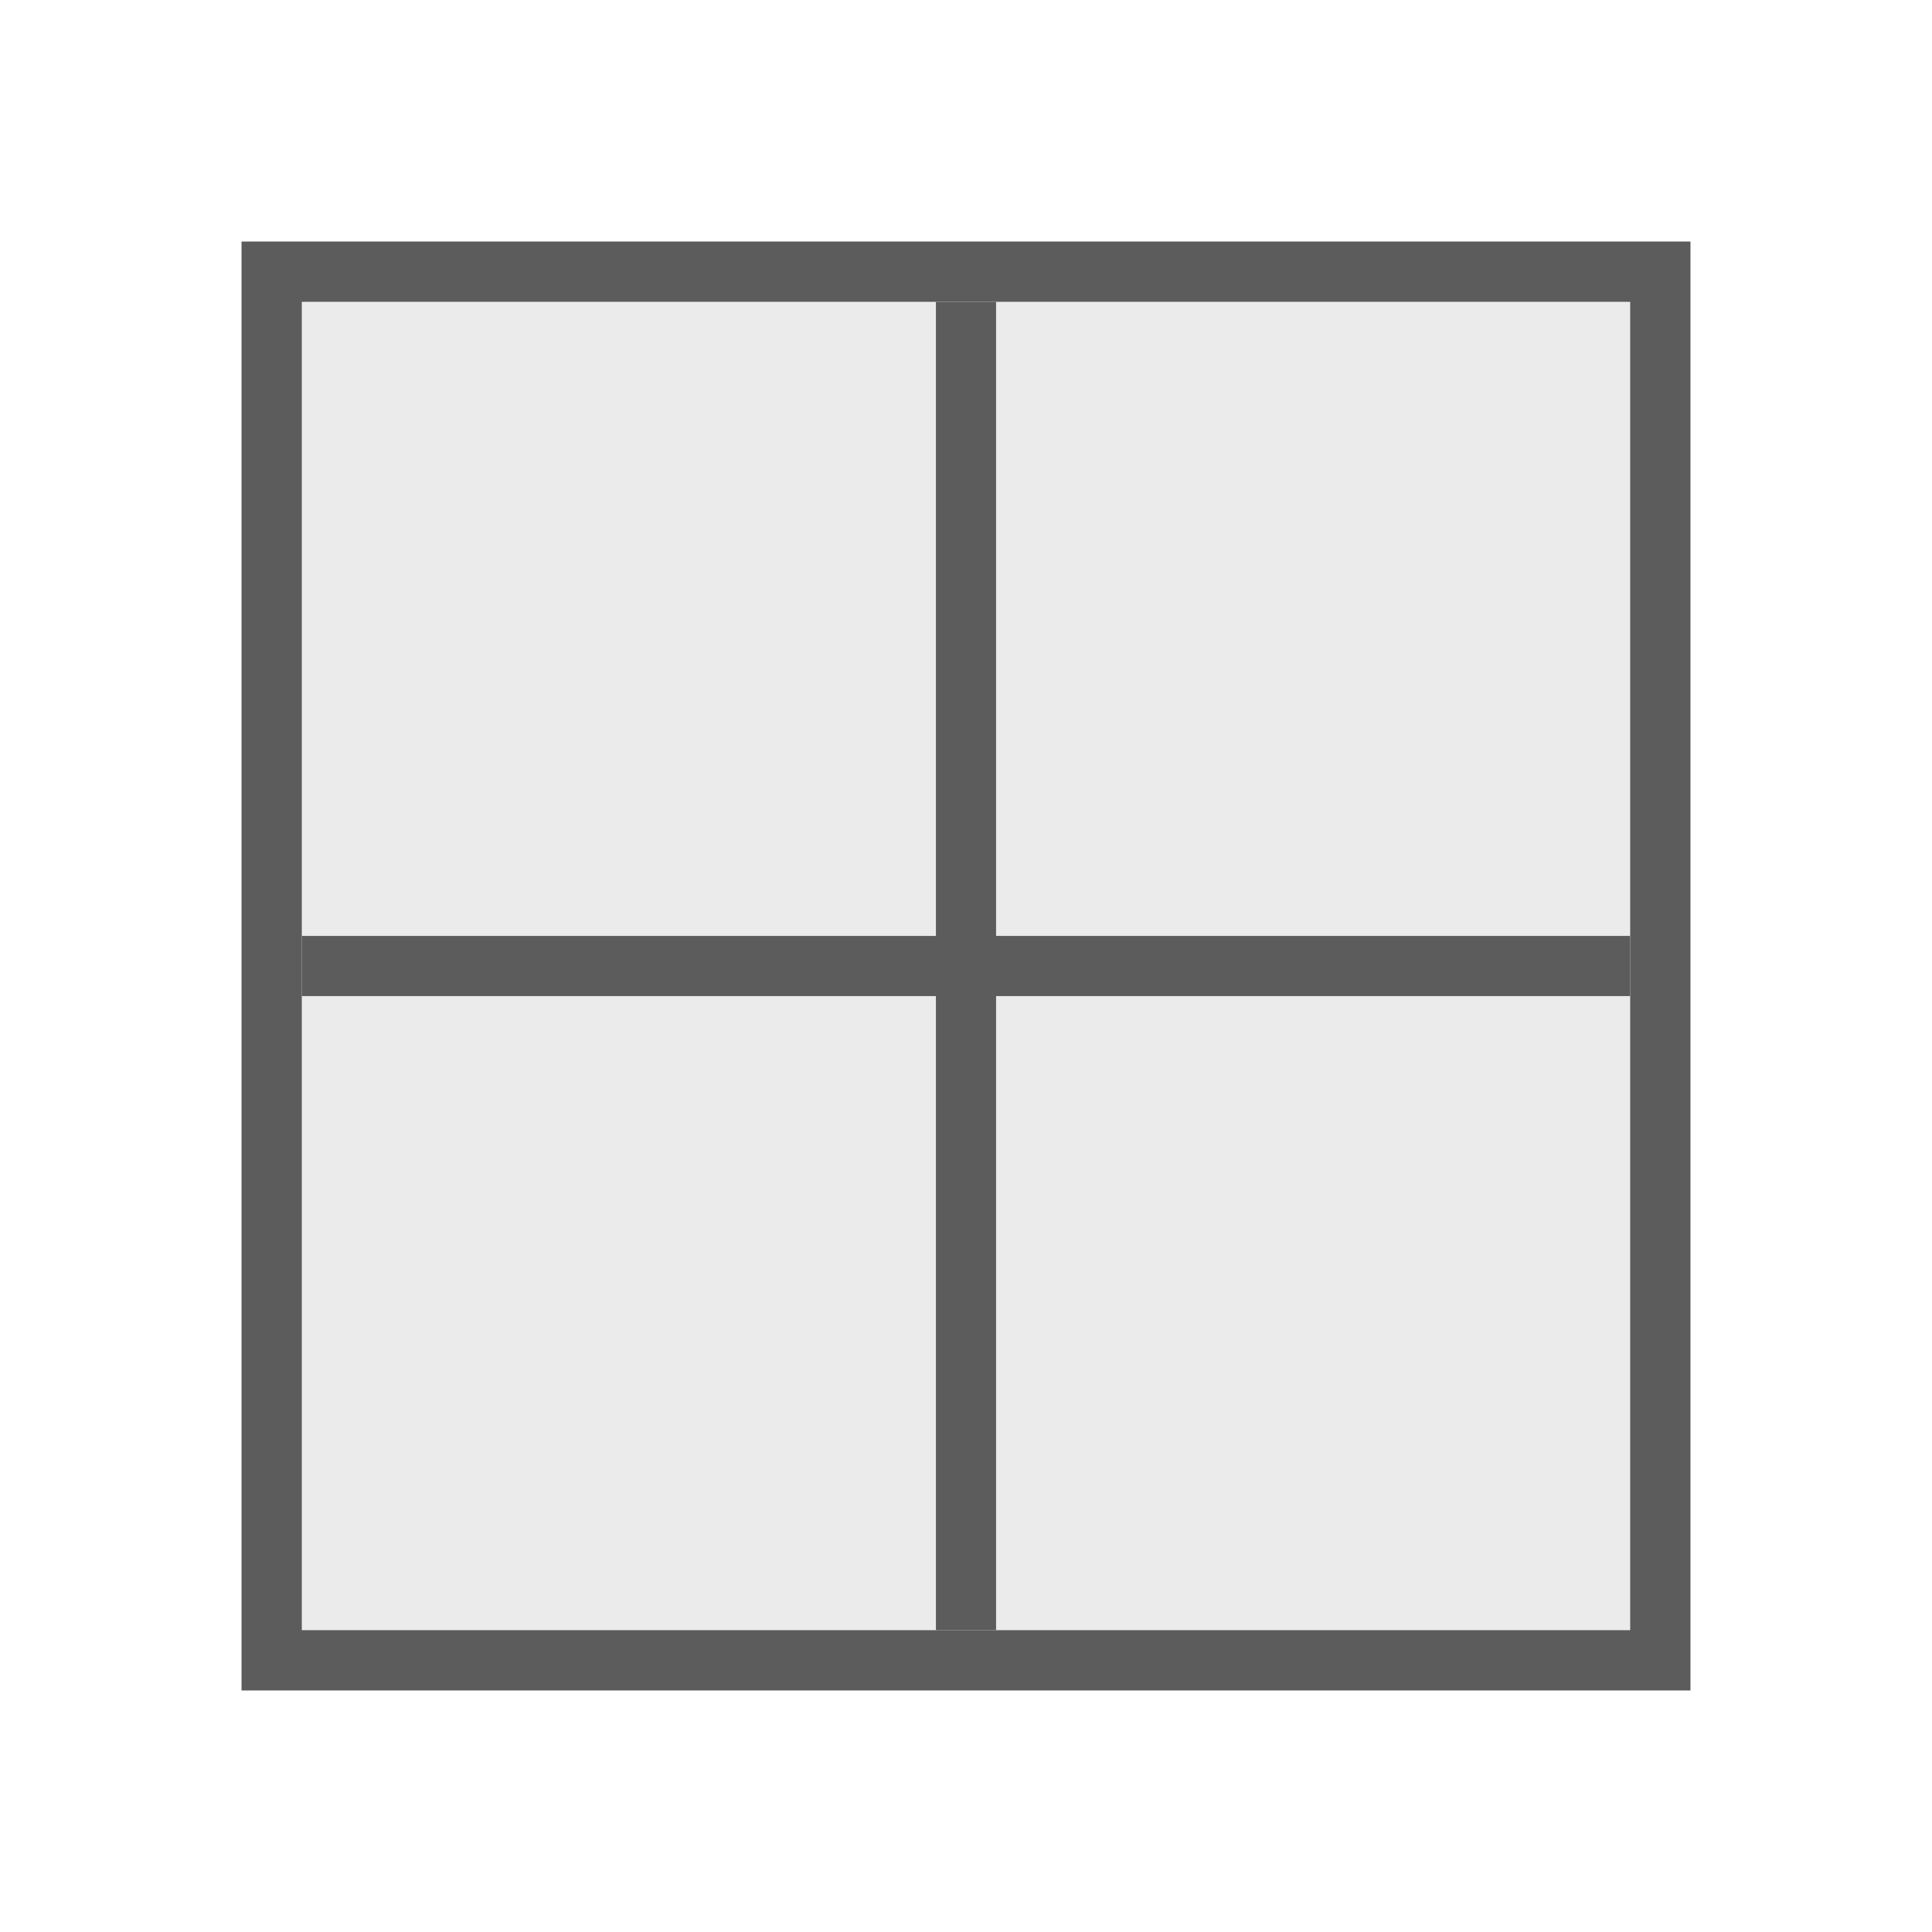
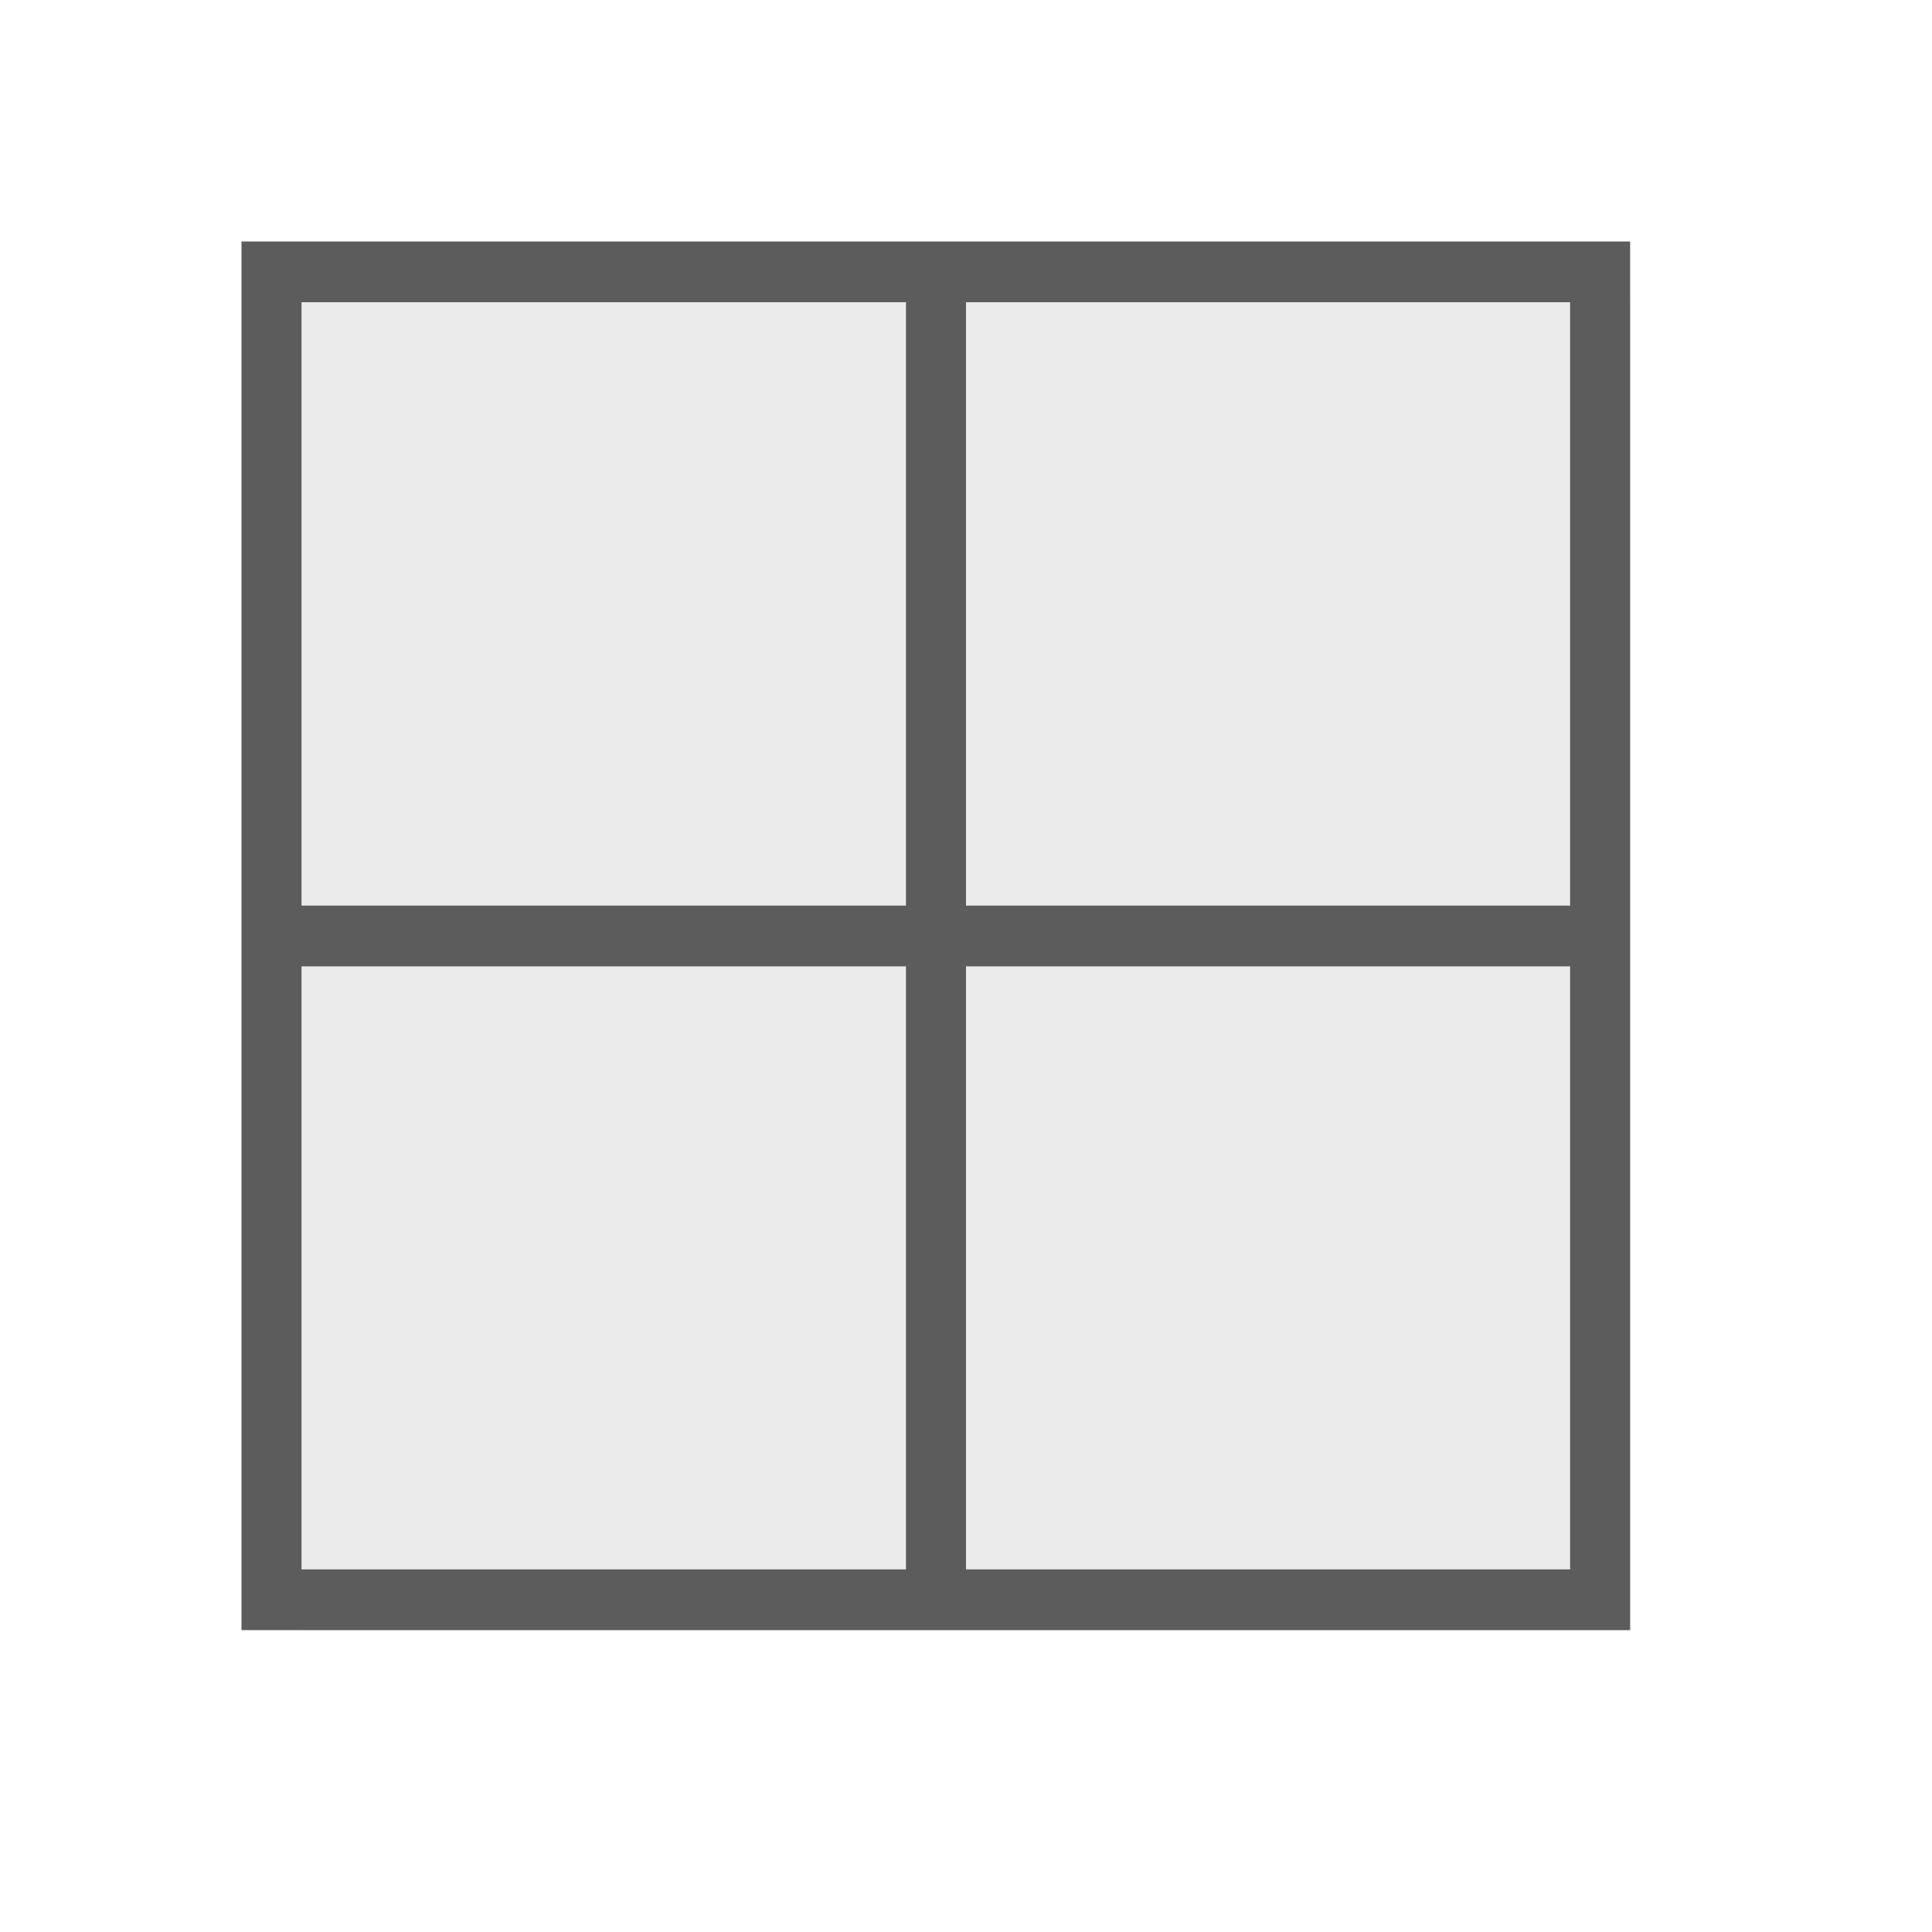
- <svg xmlns="http://www.w3.org/2000/svg" width="100%" height="100%" viewBox="0 0 32 32" version="1.1" xml:space="preserve" style="fill-rule:evenodd;clip-rule:evenodd;stroke-miterlimit:1.5;">
-   <g transform="matrix(1,0,0,1,-292,0)">
-     <g id="Unsmooth_24" transform="matrix(1,0,0,1,292,0)">
-       <rect x="0" y="0" width="32" height="32" style="fill:none;" />
-       <g transform="matrix(0.251429,0,0,0.251429,-0.761989,-0.761989)">
-         <rect x="22.917" y="22.917" width="87.5" height="87.5" style="fill:rgb(235,235,235);" />
-       </g>
-       <g transform="matrix(0.262857,0,0,0.262857,-1.5239,-1.5239)">
-         <rect x="22.917" y="22.917" width="87.5" height="87.5" style="fill:none;stroke:rgb(92,92,92);stroke-width:3.8px;" />
-       </g>
-       <g transform="matrix(0.251429,0,0,0.249143,-0.761989,-0.609607)">
-         <path d="M22.917,66.667L110.417,66.667" style="fill:none;stroke:rgb(92,92,92);stroke-width:4px;stroke-linejoin:round;" />
-       </g>
-       <g transform="matrix(1.25964e-17,-0.251429,0.249143,1.86457e-17,-0.609607,32.762)">
-         <path d="M22.917,66.667L110.417,66.667" style="fill:none;stroke:rgb(92,92,92);stroke-width:4px;stroke-linejoin:round;" />
-       </g>
-     </g>
+ <svg xmlns="http://www.w3.org/2000/svg" id="svg4061" style="fill-rule:evenodd;clip-rule:evenodd;stroke-miterlimit:1.5;" xml:space="preserve" version="1.1" viewBox="0 0 32 32" height="100%" width="100%">
+   <defs id="defs4065" />
+   <g id="g1005" transform="matrix(0.985657,0,0,0.99713,0.583798,-0.4559804)" style="clip-rule:evenodd;fill-rule:evenodd;stroke-linejoin:round;stroke-miterlimit:1.5">
+     <rect id="rect1003" style="fill:#ebebeb" height="22.063" width="22.32" y="5.472" x="4.48" />
+   </g>
+   <g style="clip-rule:evenodd;fill-rule:evenodd;stroke-width:1.009;stroke-linejoin:round;stroke-miterlimit:1.5;stroke-dasharray:none" id="g1021" transform="matrix(0.9859105,0,0,0.9968877,0.08035897,-0.952192)">
+     <rect id="rect1019" style="fill:none;stroke:#5c5c5c;stroke-width:1.009;stroke-linejoin:miter;stroke-miterlimit:1.5;stroke-dasharray:none" height="22.063" width="22.32" y="5.472" x="4.48" />
+   </g>
+   <g style="clip-rule:evenodd;fill:none;fill-rule:evenodd;stroke:#5c5c5c;stroke-width:1.009;stroke-linecap:butt;stroke-linejoin:round;stroke-miterlimit:1.5;stroke-dasharray:none;stroke-dashoffset:0;stroke-opacity:1" id="g1025" transform="matrix(0.9856189,0,0,0.9970918,0.0844273,-0.9521045)">
+     <path id="path1023" style="fill:none;stroke:#5c5c5c;stroke-width:1.009;stroke-linecap:butt;stroke-miterlimit:1.5;stroke-dasharray:none;stroke-dashoffset:0;stroke-opacity:1" d="M 4.48,16.503 H 26.801" />
+   </g>
+   <g style="clip-rule:evenodd;fill:none;fill-opacity:1;fill-rule:evenodd;stroke:#5c5c5c;stroke-width:1.009;stroke-linecap:butt;stroke-linejoin:round;stroke-miterlimit:1.5;stroke-dasharray:none;stroke-dashoffset:0;stroke-opacity:1" id="g1029" transform="matrix(0.9856711,0,0,0.9971445,0.08611882,-0.9563749)">
+     <path id="path1027" style="fill:none;fill-opacity:1;stroke:#5c5c5c;stroke-width:1.009;stroke-linecap:butt;stroke-miterlimit:1.5;stroke-dasharray:none;stroke-dashoffset:0;stroke-opacity:1" d="M 15.641,5.472 V 27.535" />
  </g>
</svg>
